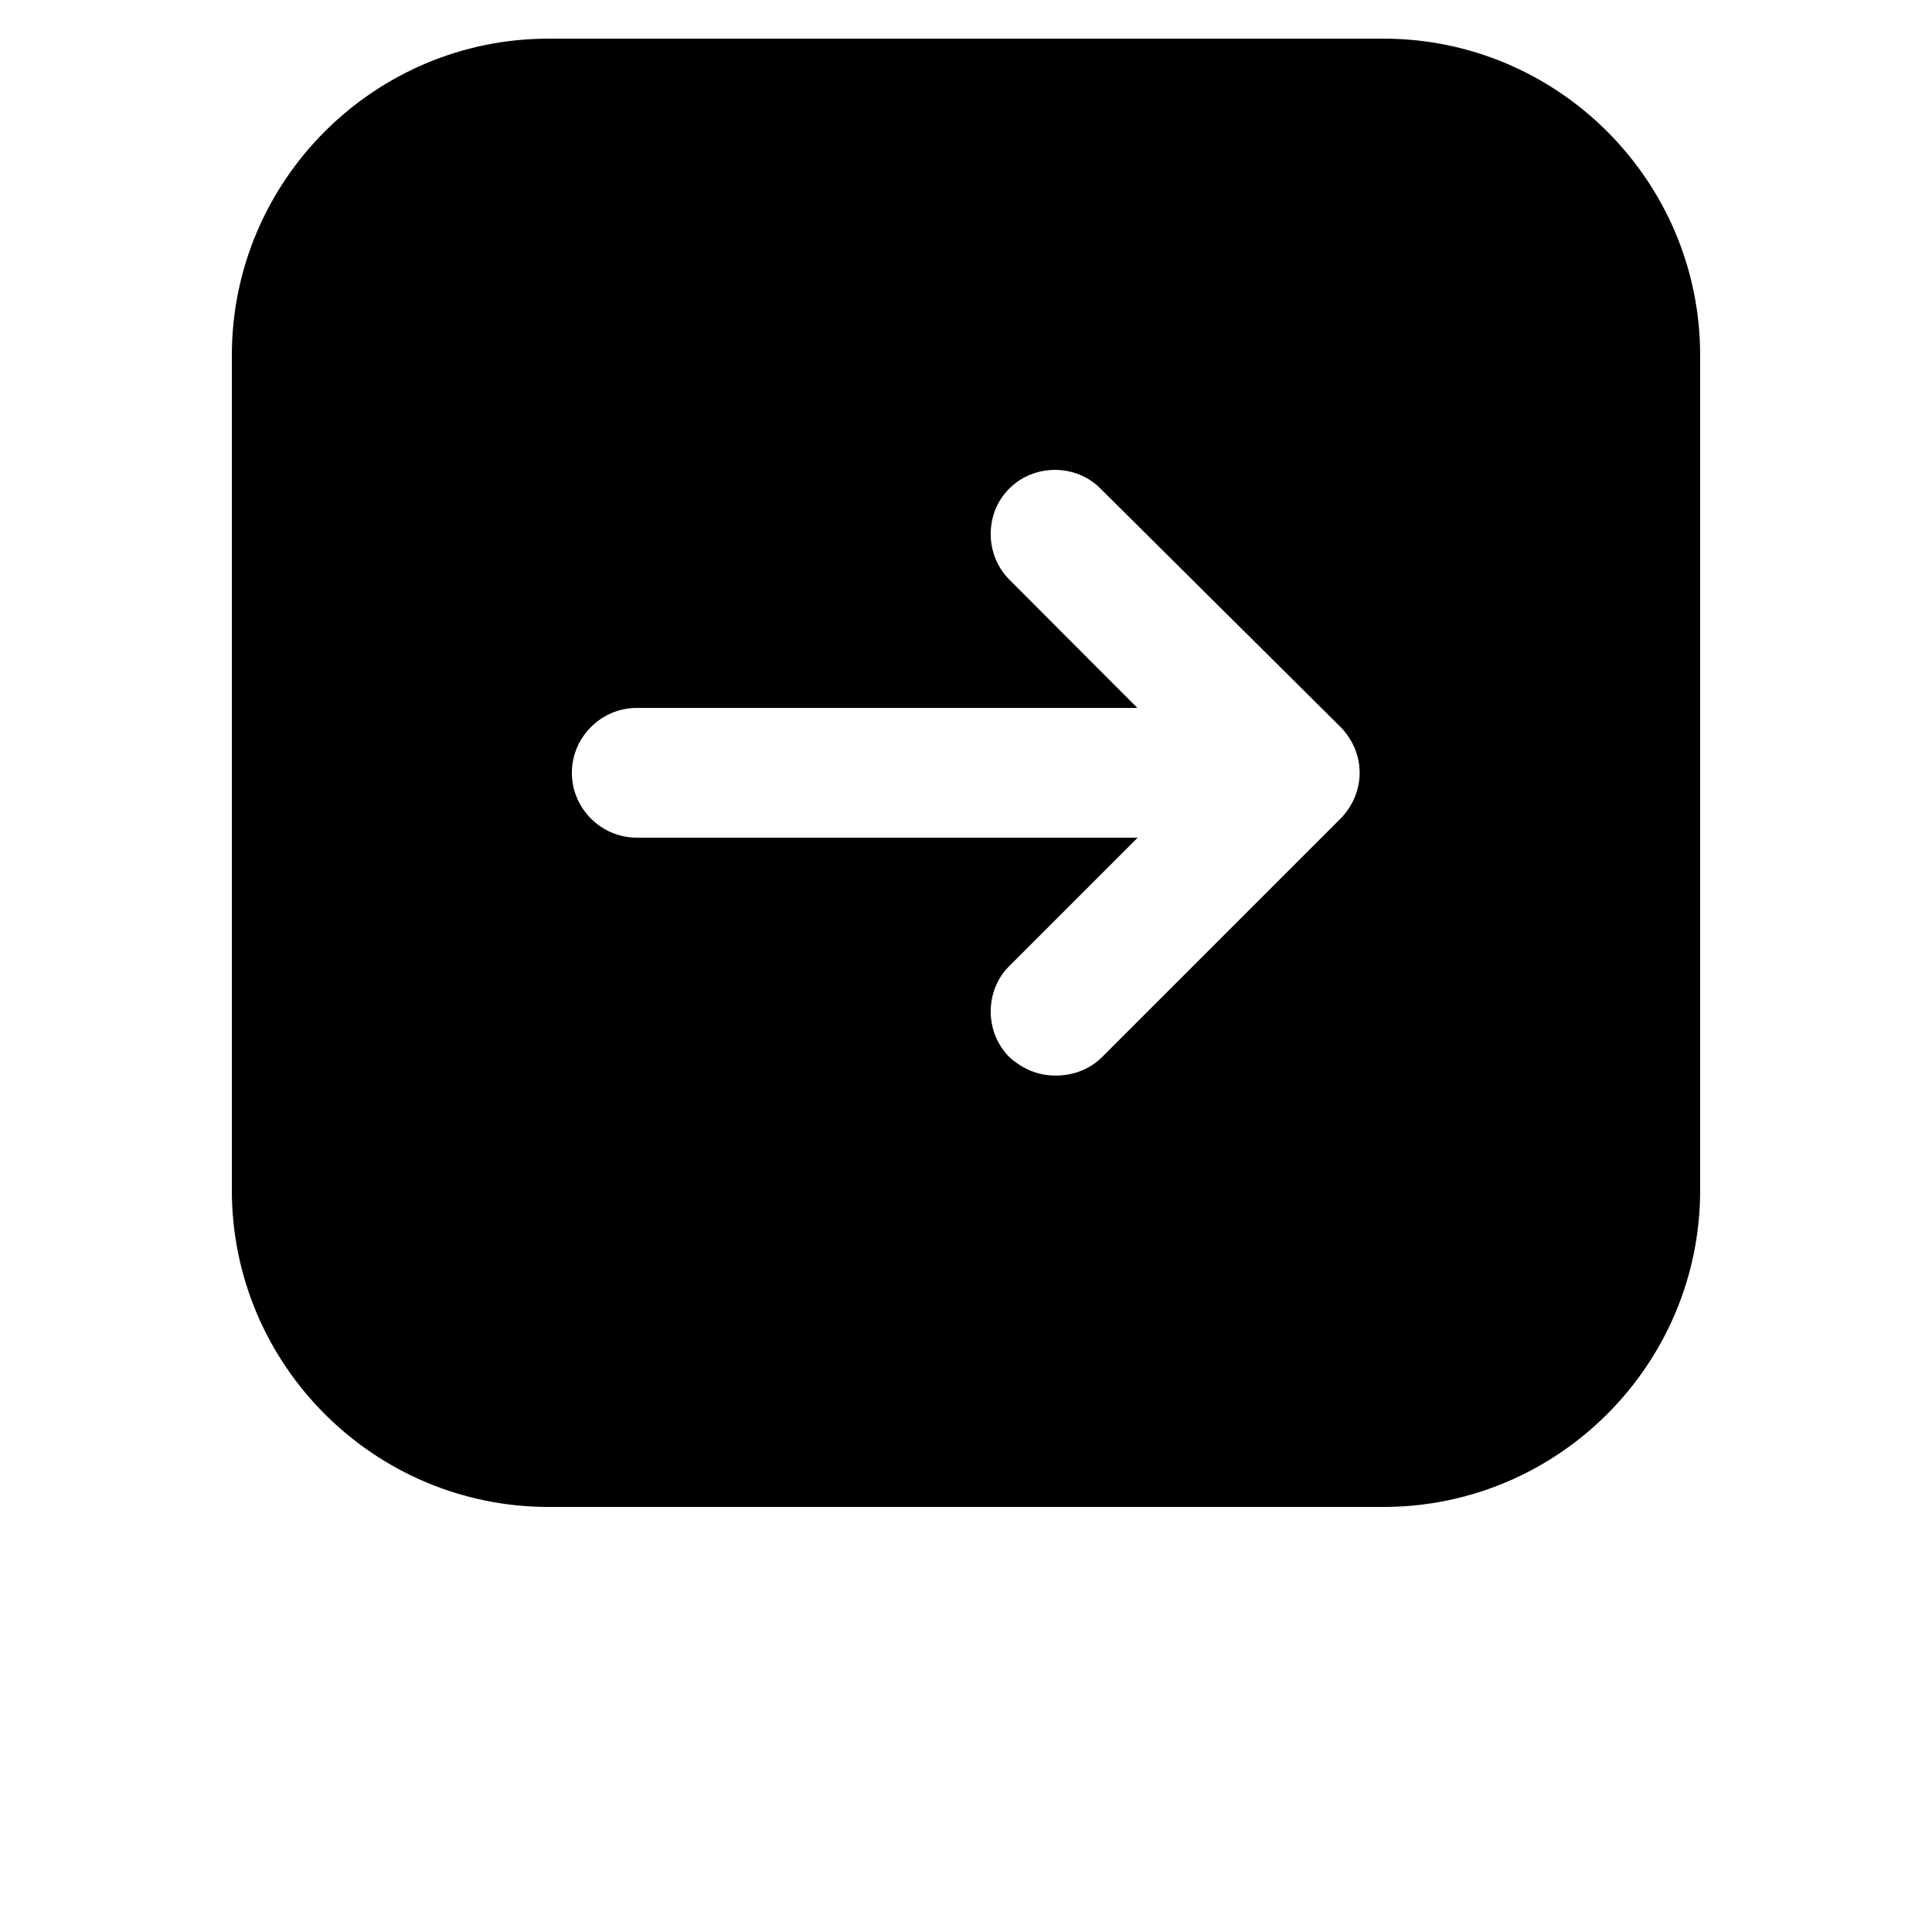
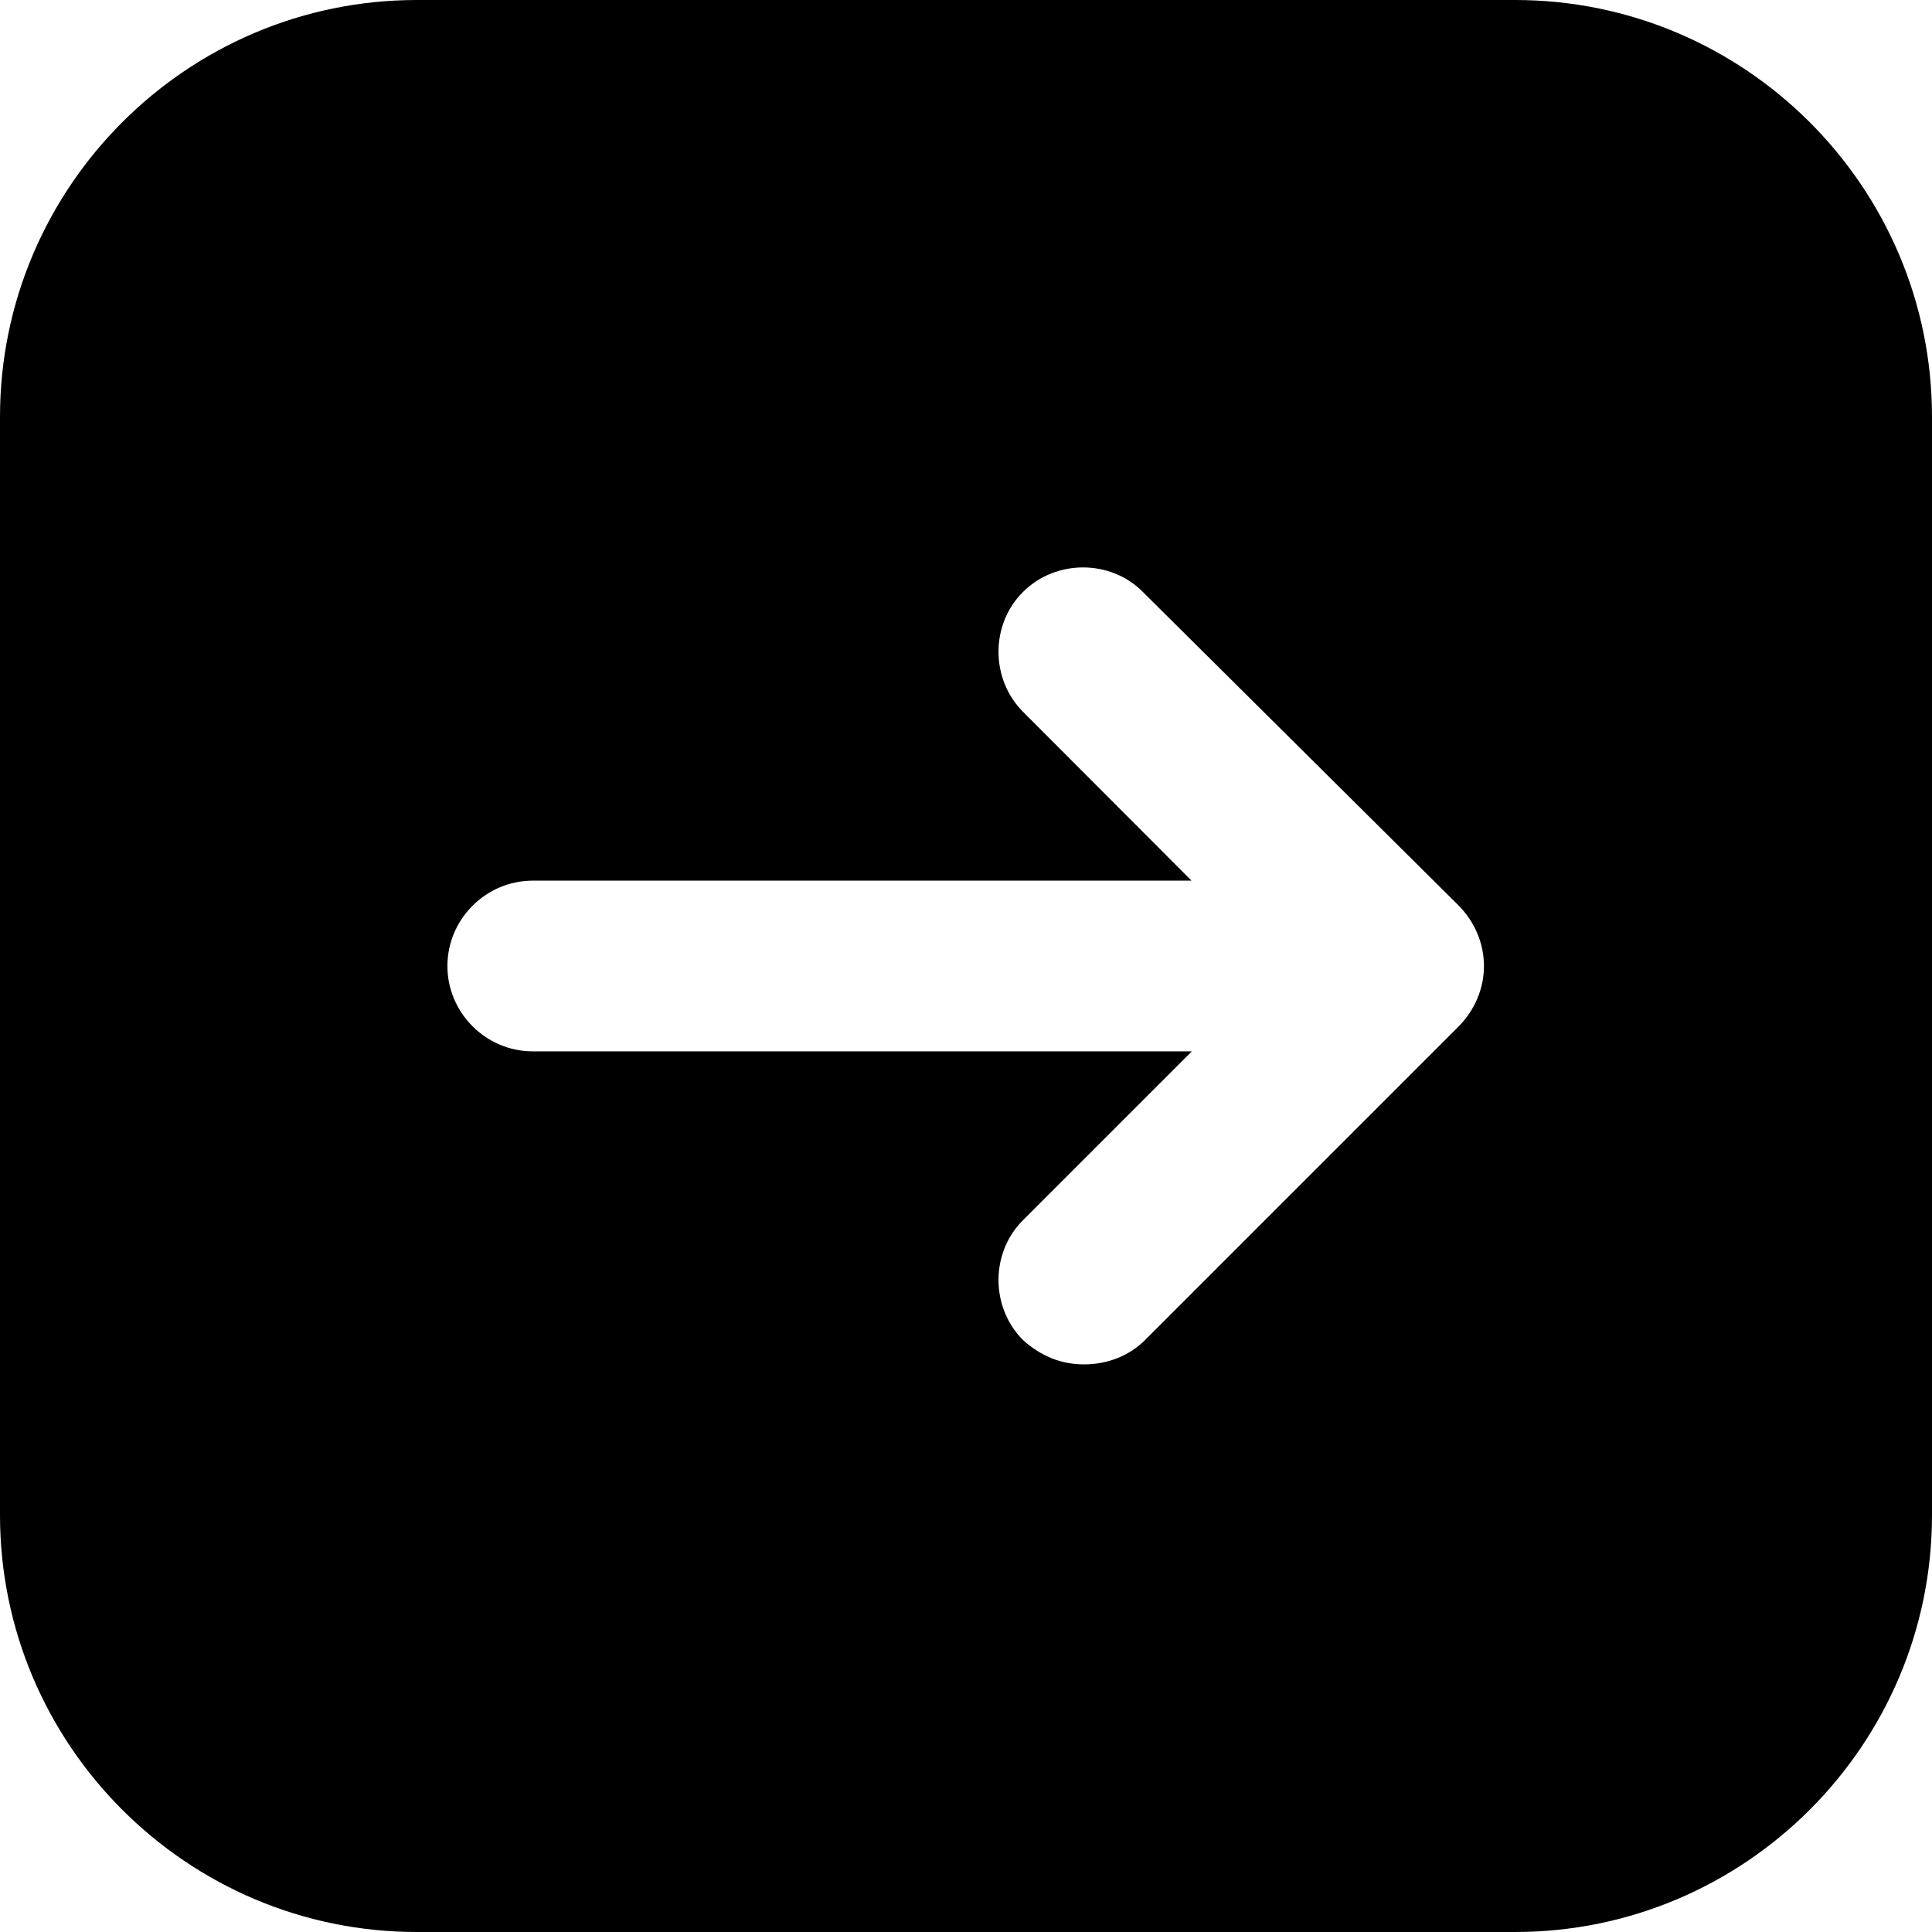
- <svg xmlns="http://www.w3.org/2000/svg" version="1.1" id="Layer_1" x="0px" y="0px" viewBox="0 0 700 700" style="enable-background:new 0 0 700 700;" xml:space="preserve">
-   <g>
-     <path d="M501.2,14H198.8C135.5,14,84,65.5,84,128.8v302.4C84,494.5,135.5,546,198.8,546h302.4c63.3,0,114.8-51.5,114.8-114.8V128.8   C616,65.5,564.5,14,501.2,14L501.2,14z M485.5,296.8L399.3,383c-4.5,4.5-10.6,6.7-16.8,6.7c-6.2,0-11.8-2.2-16.8-6.7   c-9-9-9-24.1,0-33l46.5-46.5H230.7c-12.9,0-23.5-10.6-23.5-23.5s10.6-23.5,23.5-23.5h181.4L365.7,210c-9-9-9-24.1,0-33   c9-9,24.1-9,33,0l86.8,86.2C495,272.7,495,287.3,485.5,296.8z" />
+ <svg xmlns="http://www.w3.org/2000/svg" id="Layer_2" viewBox="0 0 532 532">
+   <g id="Layer_1-2">
+     <path d="M417.2,0H114.8C51.5,0,0,51.5,0,114.8V417.2c0,63.3,51.5,114.8,114.8,114.8H417.2c63.3,0,114.8-51.5,114.8-114.8V114.8c0-63.3-51.5-114.8-114.8-114.8h0Zm-15.7,282.8l-86.2,86.2c-4.5,4.5-10.6,6.7-16.8,6.7s-11.8-2.2-16.8-6.7c-9-9-9-24.1,0-33l46.5-46.5H146.7c-12.9,0-23.5-10.6-23.5-23.5s10.6-23.5,23.5-23.5h181.4l-46.4-46.5c-9-9-9-24.1,0-33,9-9,24.1-9,33,0l86.8,86.2c9.5,9.5,9.5,24.1,0,33.6Z" />
  </g>
</svg>
